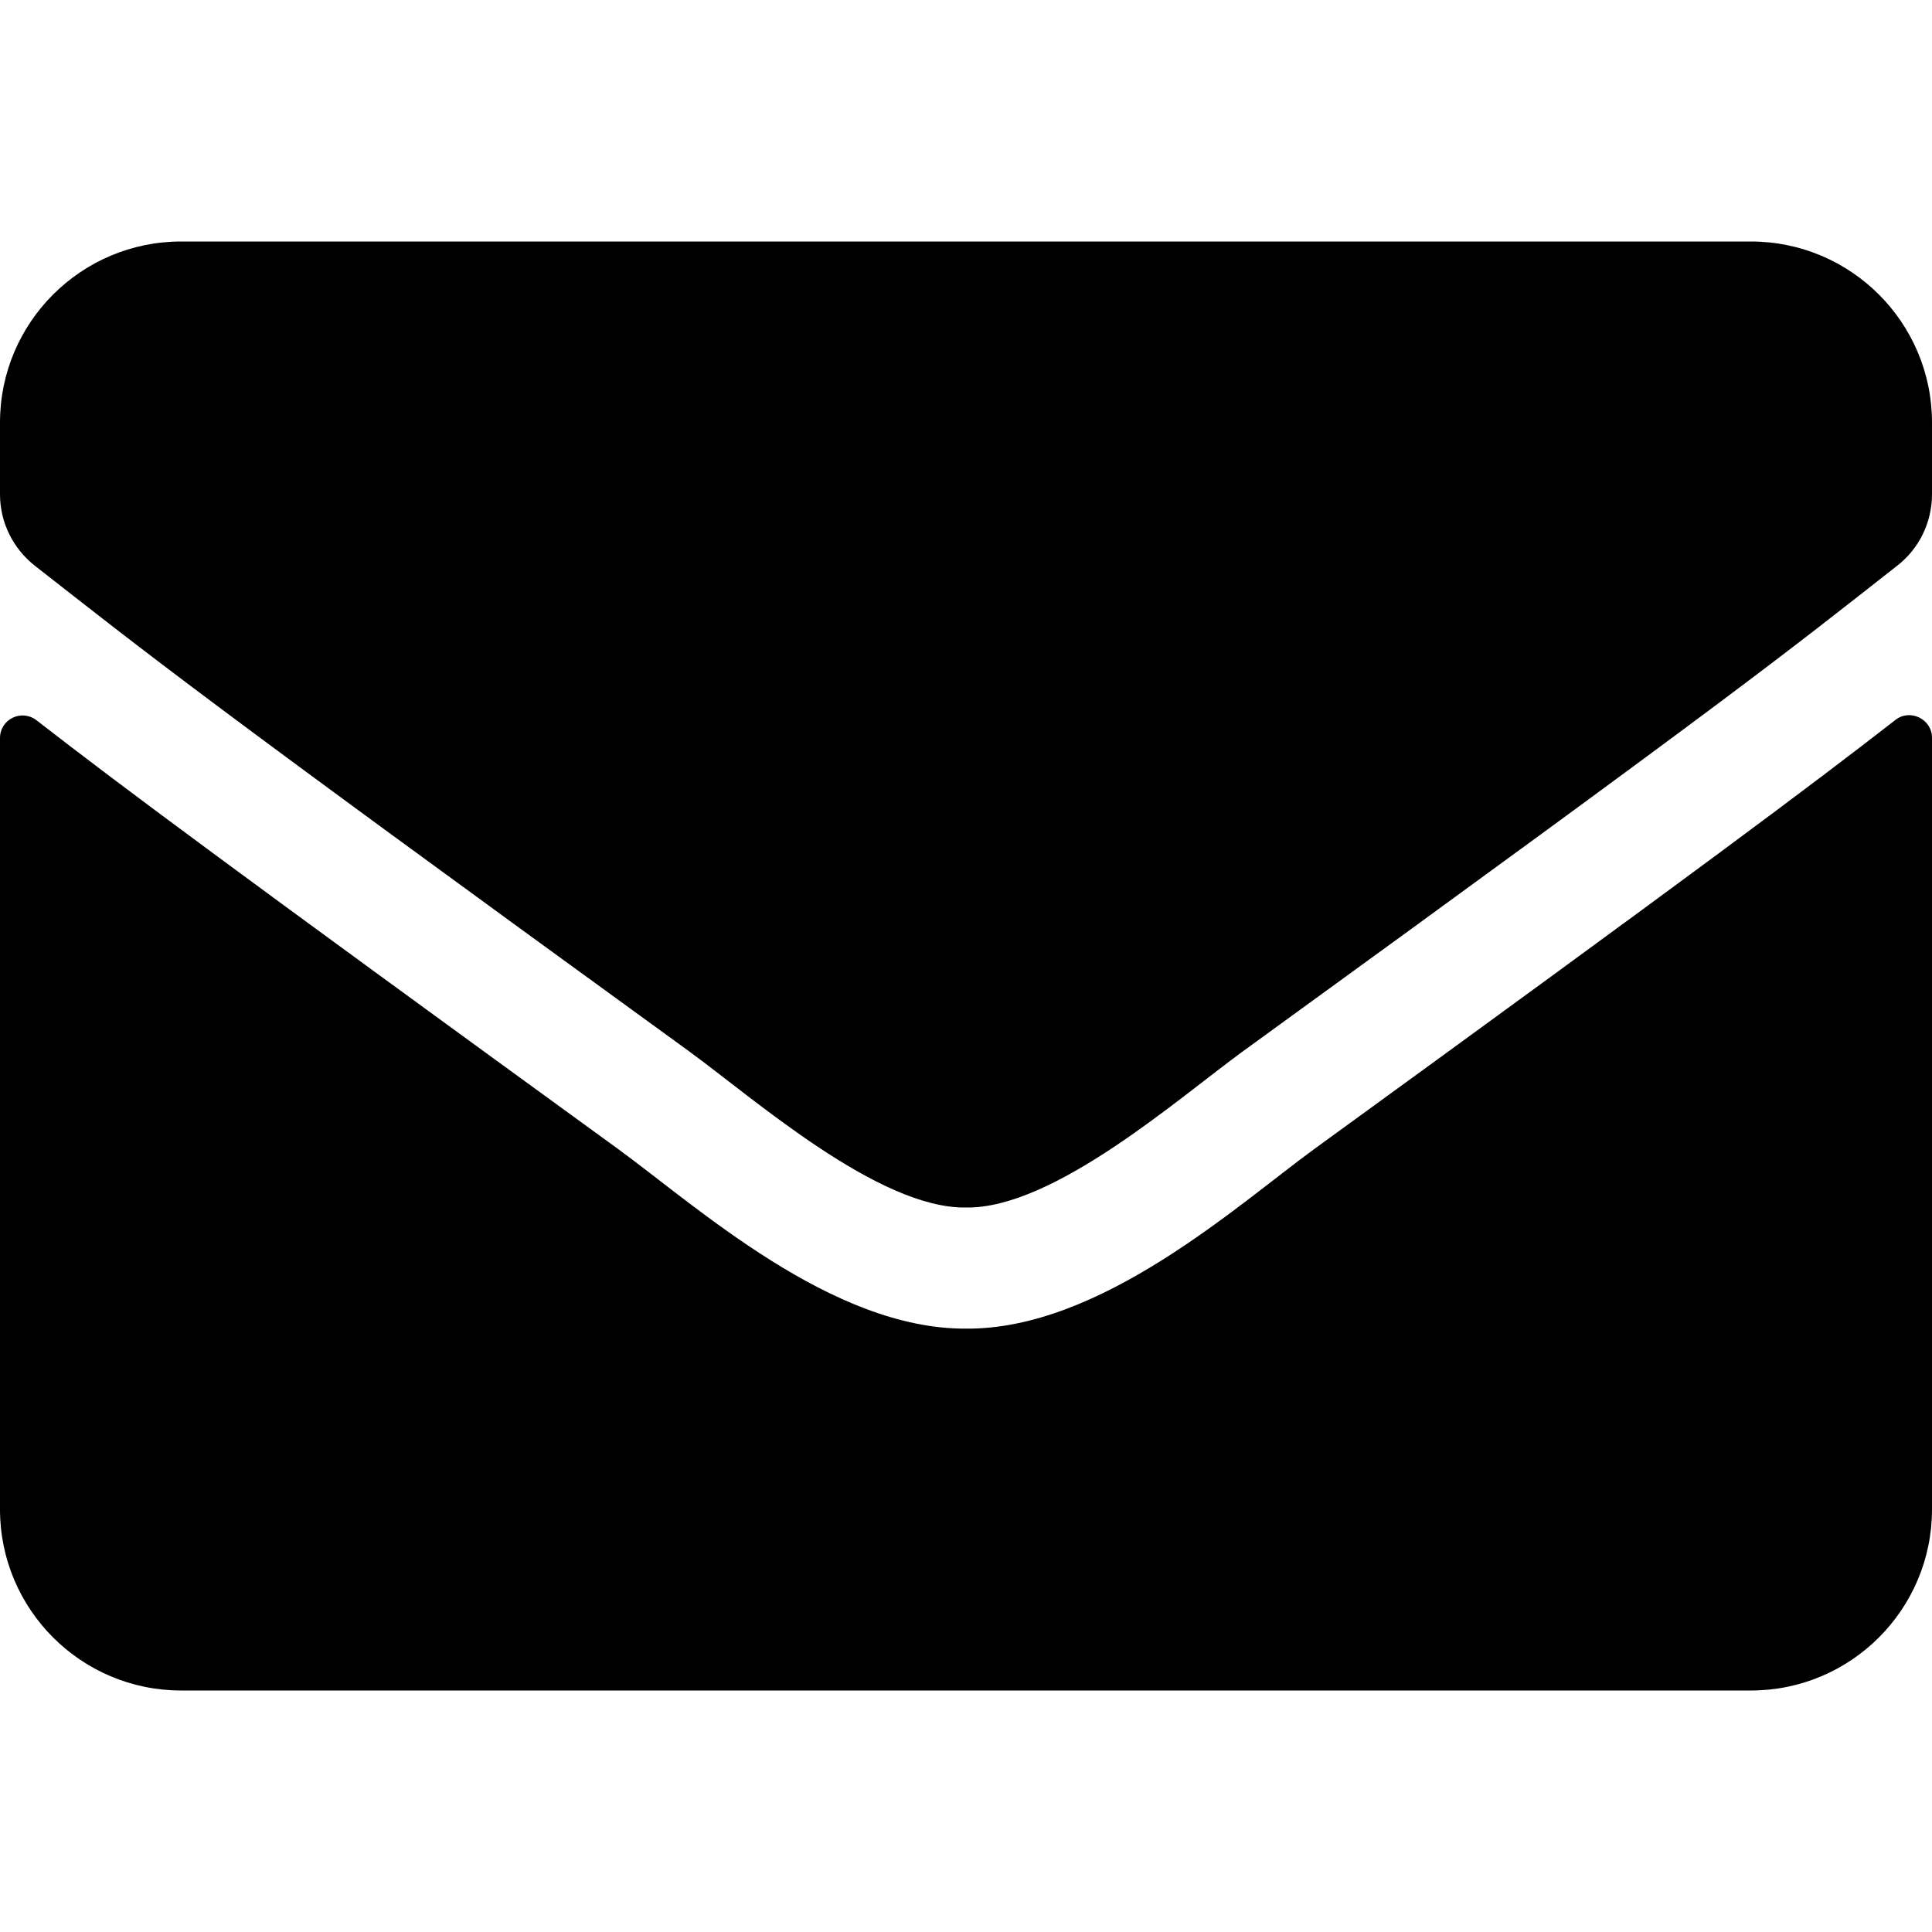
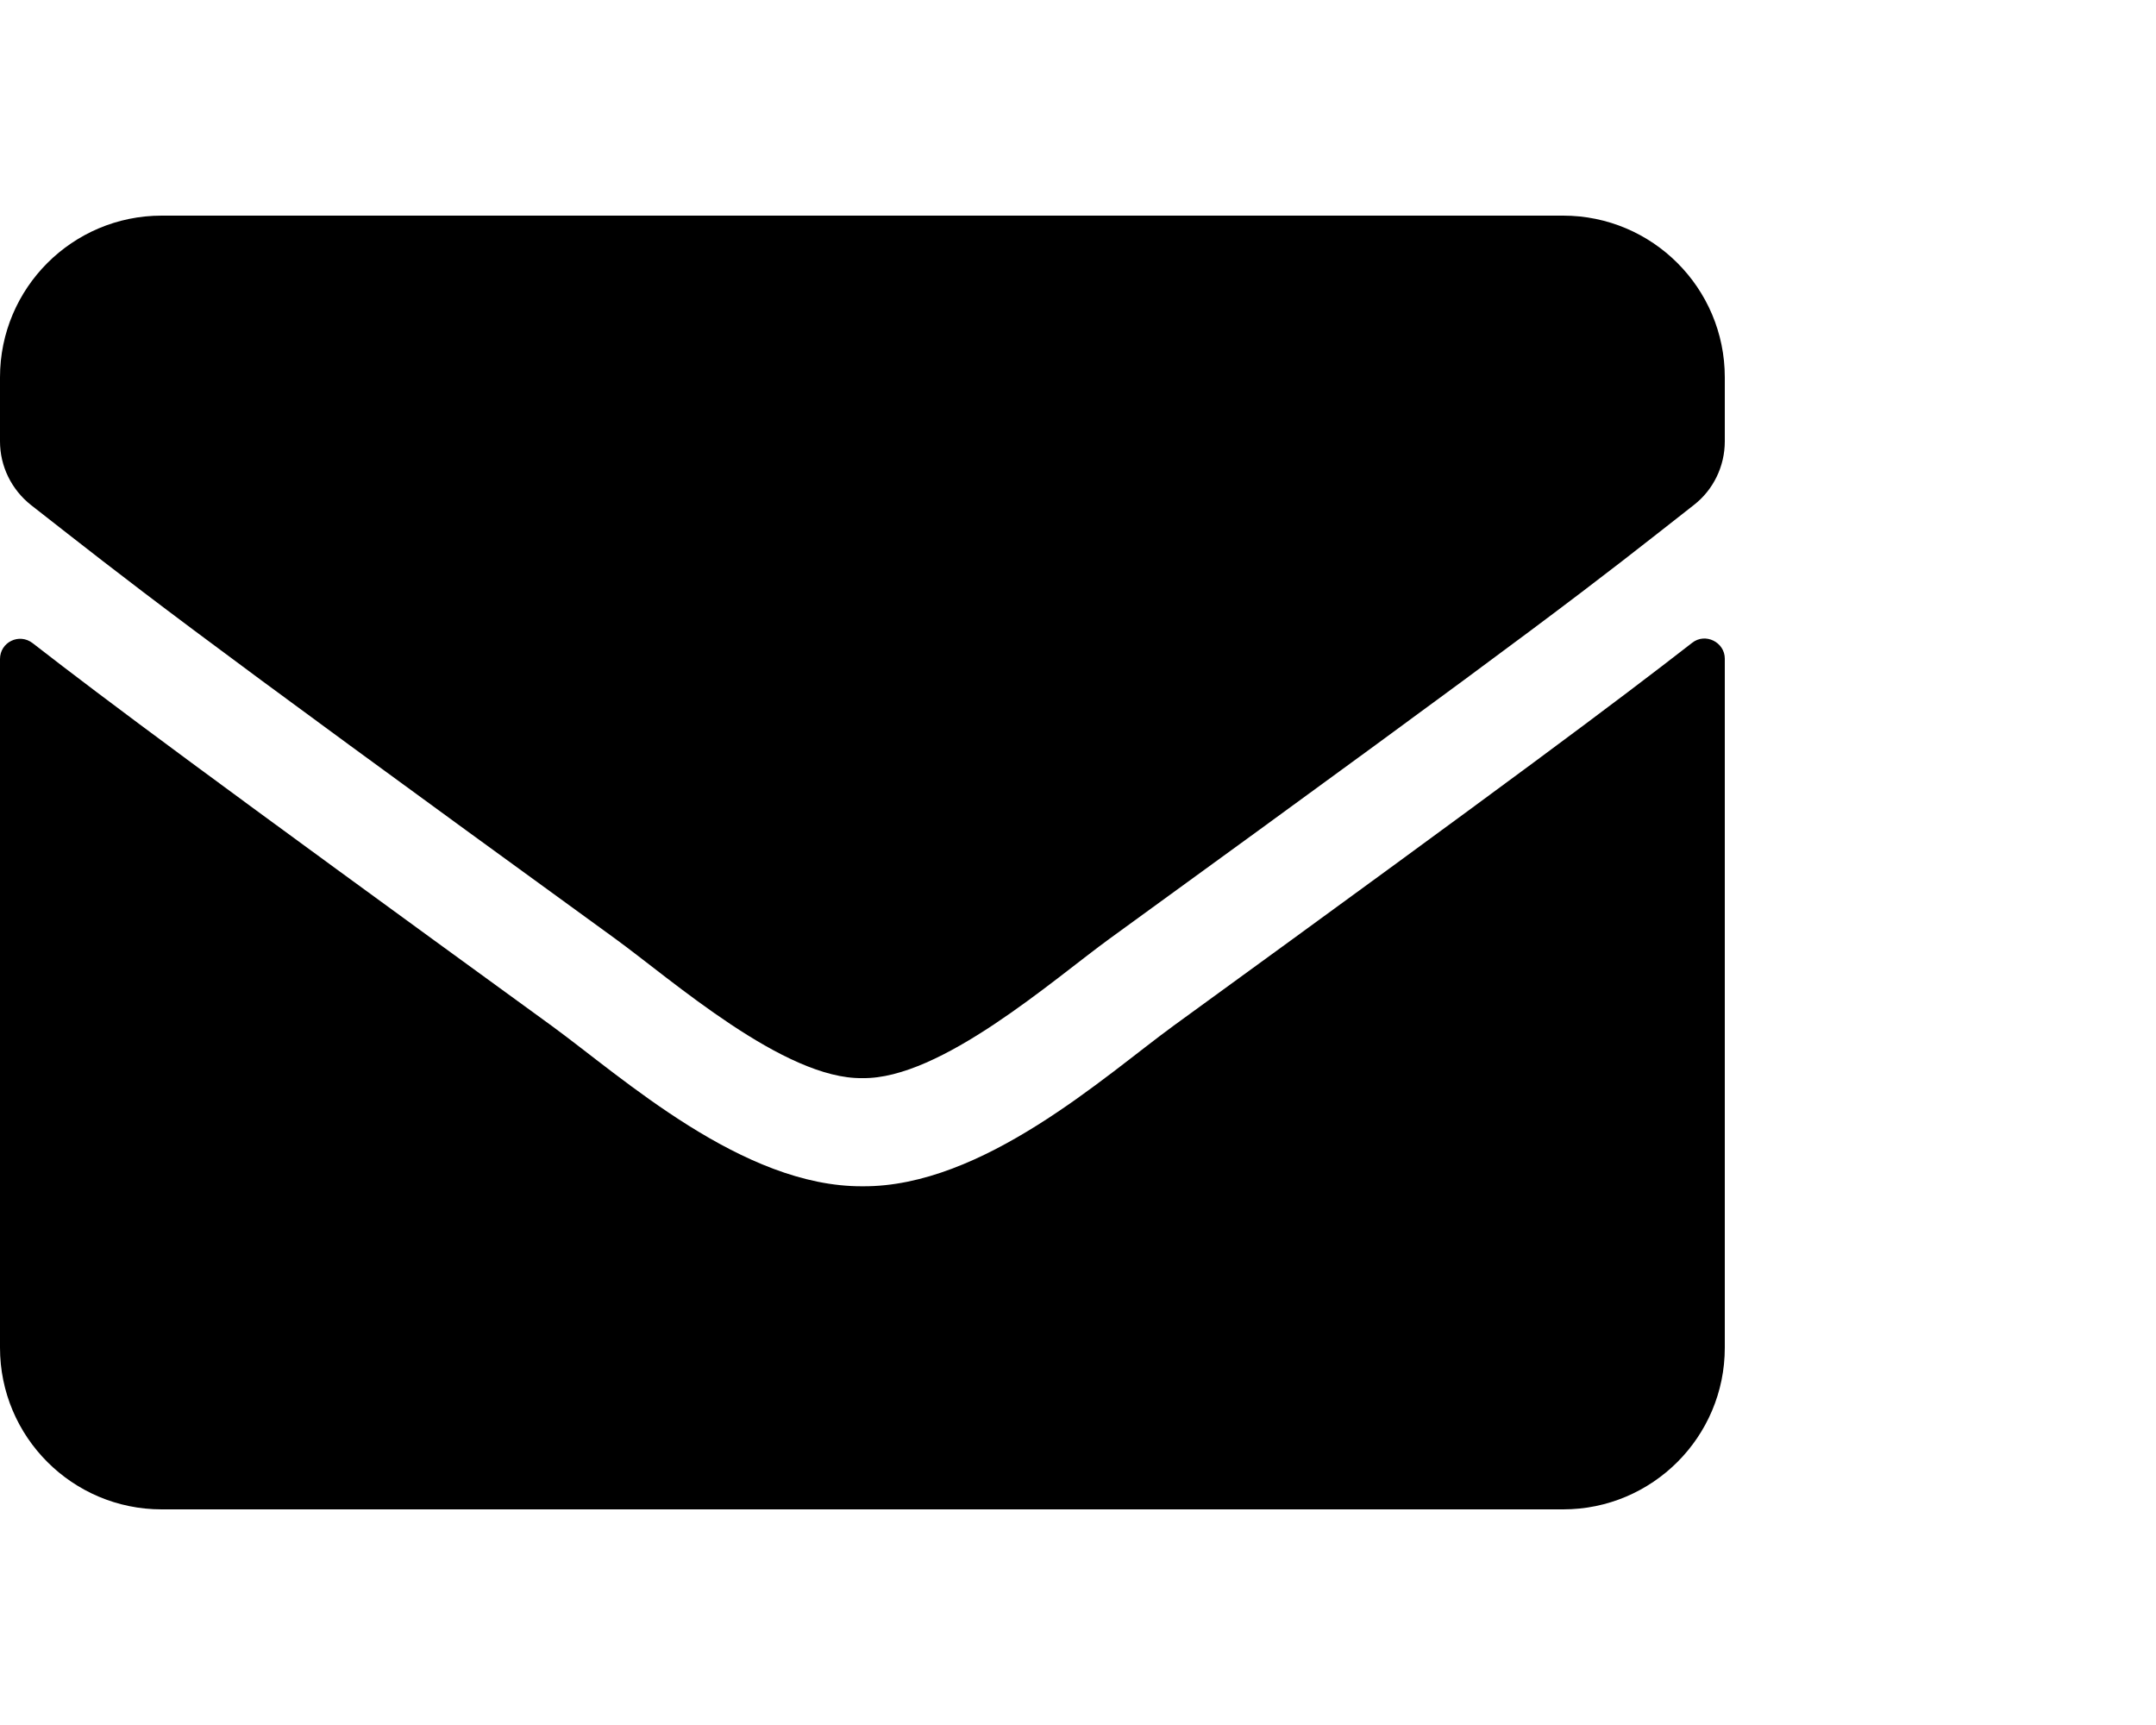
- <svg xmlns="http://www.w3.org/2000/svg" aria-hidden="true" focusable="false" data-prefix="fas" data-icon="envelope" class="svg-inline--fa fa-envelope fa-w-16" role="img" viewBox="0 0 512 512">
+ <svg xmlns="http://www.w3.org/2000/svg" aria-hidden="true" focusable="false" data-prefix="fas" data-icon="envelope" class="svg-inline--fa fa-envelope fa-w-16" role="img" viewBox="0 0 640 512">
  <path fill="currentColor" d="M502.3 190.8c3.9-3.1 9.7-.2 9.7 4.7V400c0 26.5-21.5 48-48 48H48c-26.5 0-48-21.5-48-48V195.6c0-5 5.7-7.8 9.7-4.7 22.4 17.4 52.1 39.5 154.1 113.6 21.1 15.4 56.7 47.8 92.2 47.6 35.7.3 72-32.8 92.3-47.6 102-74.1 131.6-96.3 154-113.7zM256 320c23.2.4 56.6-29.2 73.4-41.4 132.7-96.3 142.8-104.7 173.4-128.7 5.8-4.5 9.2-11.5 9.2-18.9v-19c0-26.5-21.5-48-48-48H48C21.5 64 0 85.5 0 112v19c0 7.4 3.4 14.3 9.2 18.9 30.6 23.9 40.7 32.4 173.4 128.7 16.8 12.2 50.2 41.8 73.4 41.4z" />
</svg>
